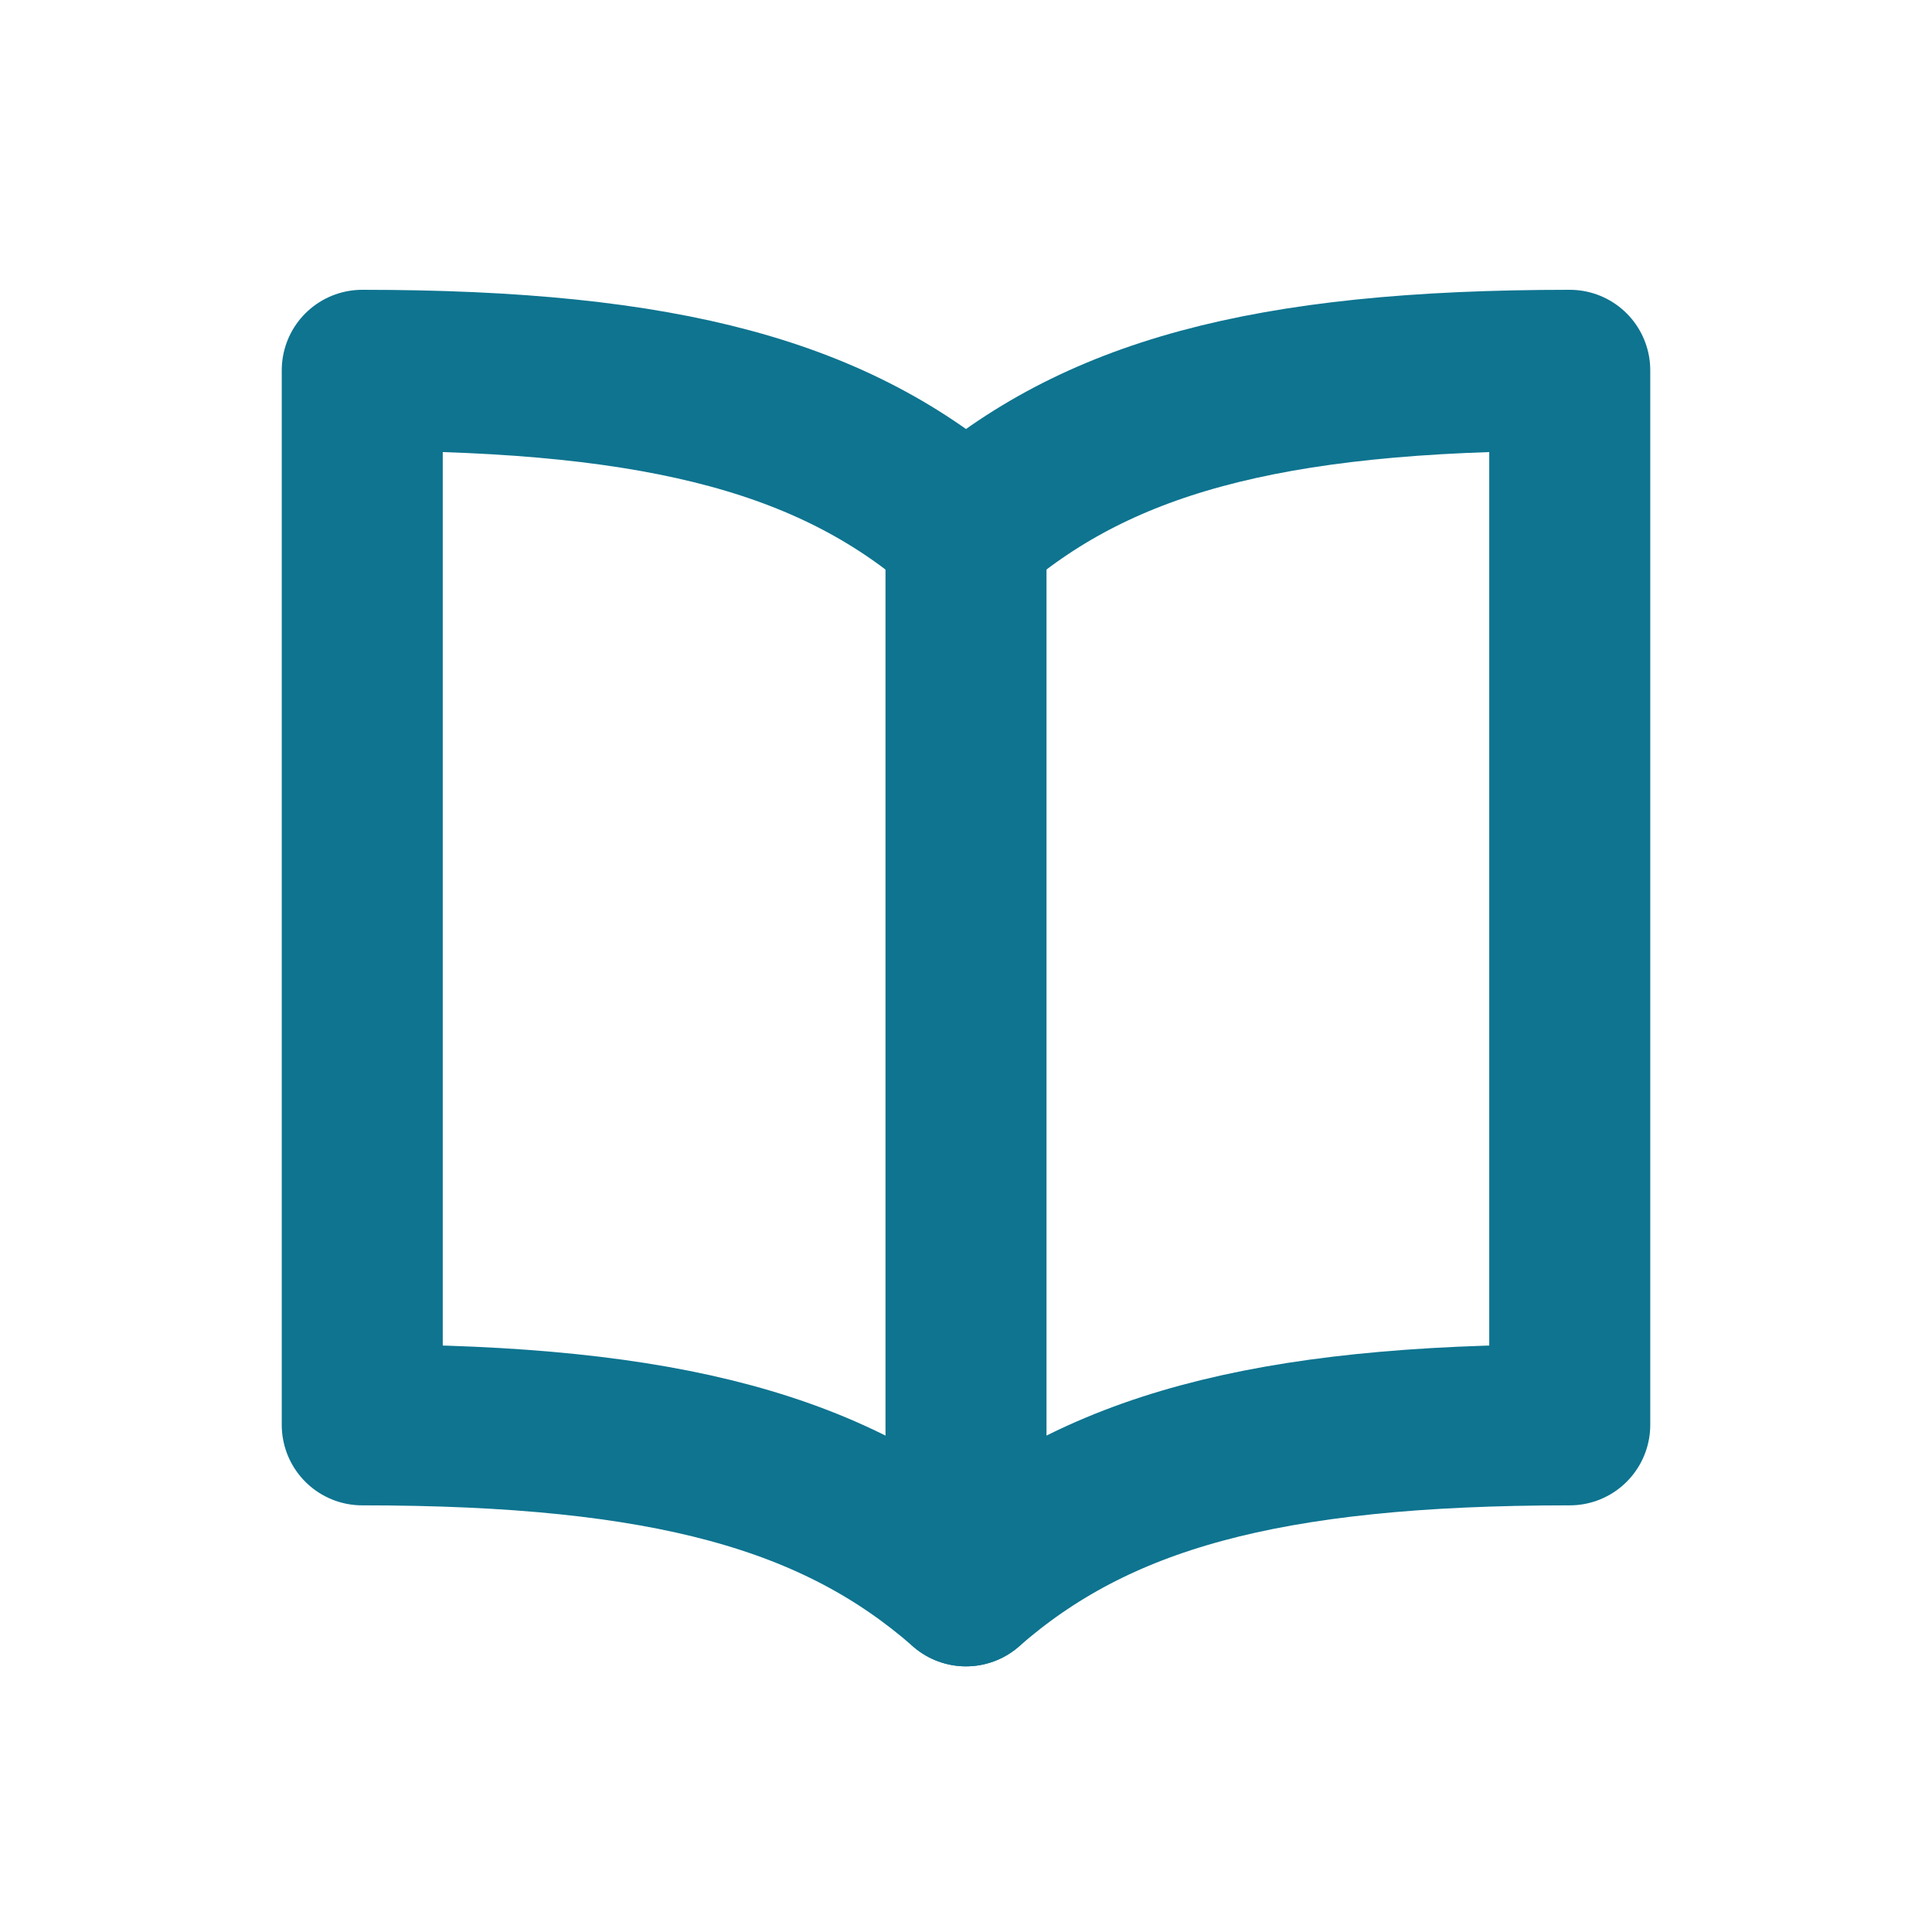
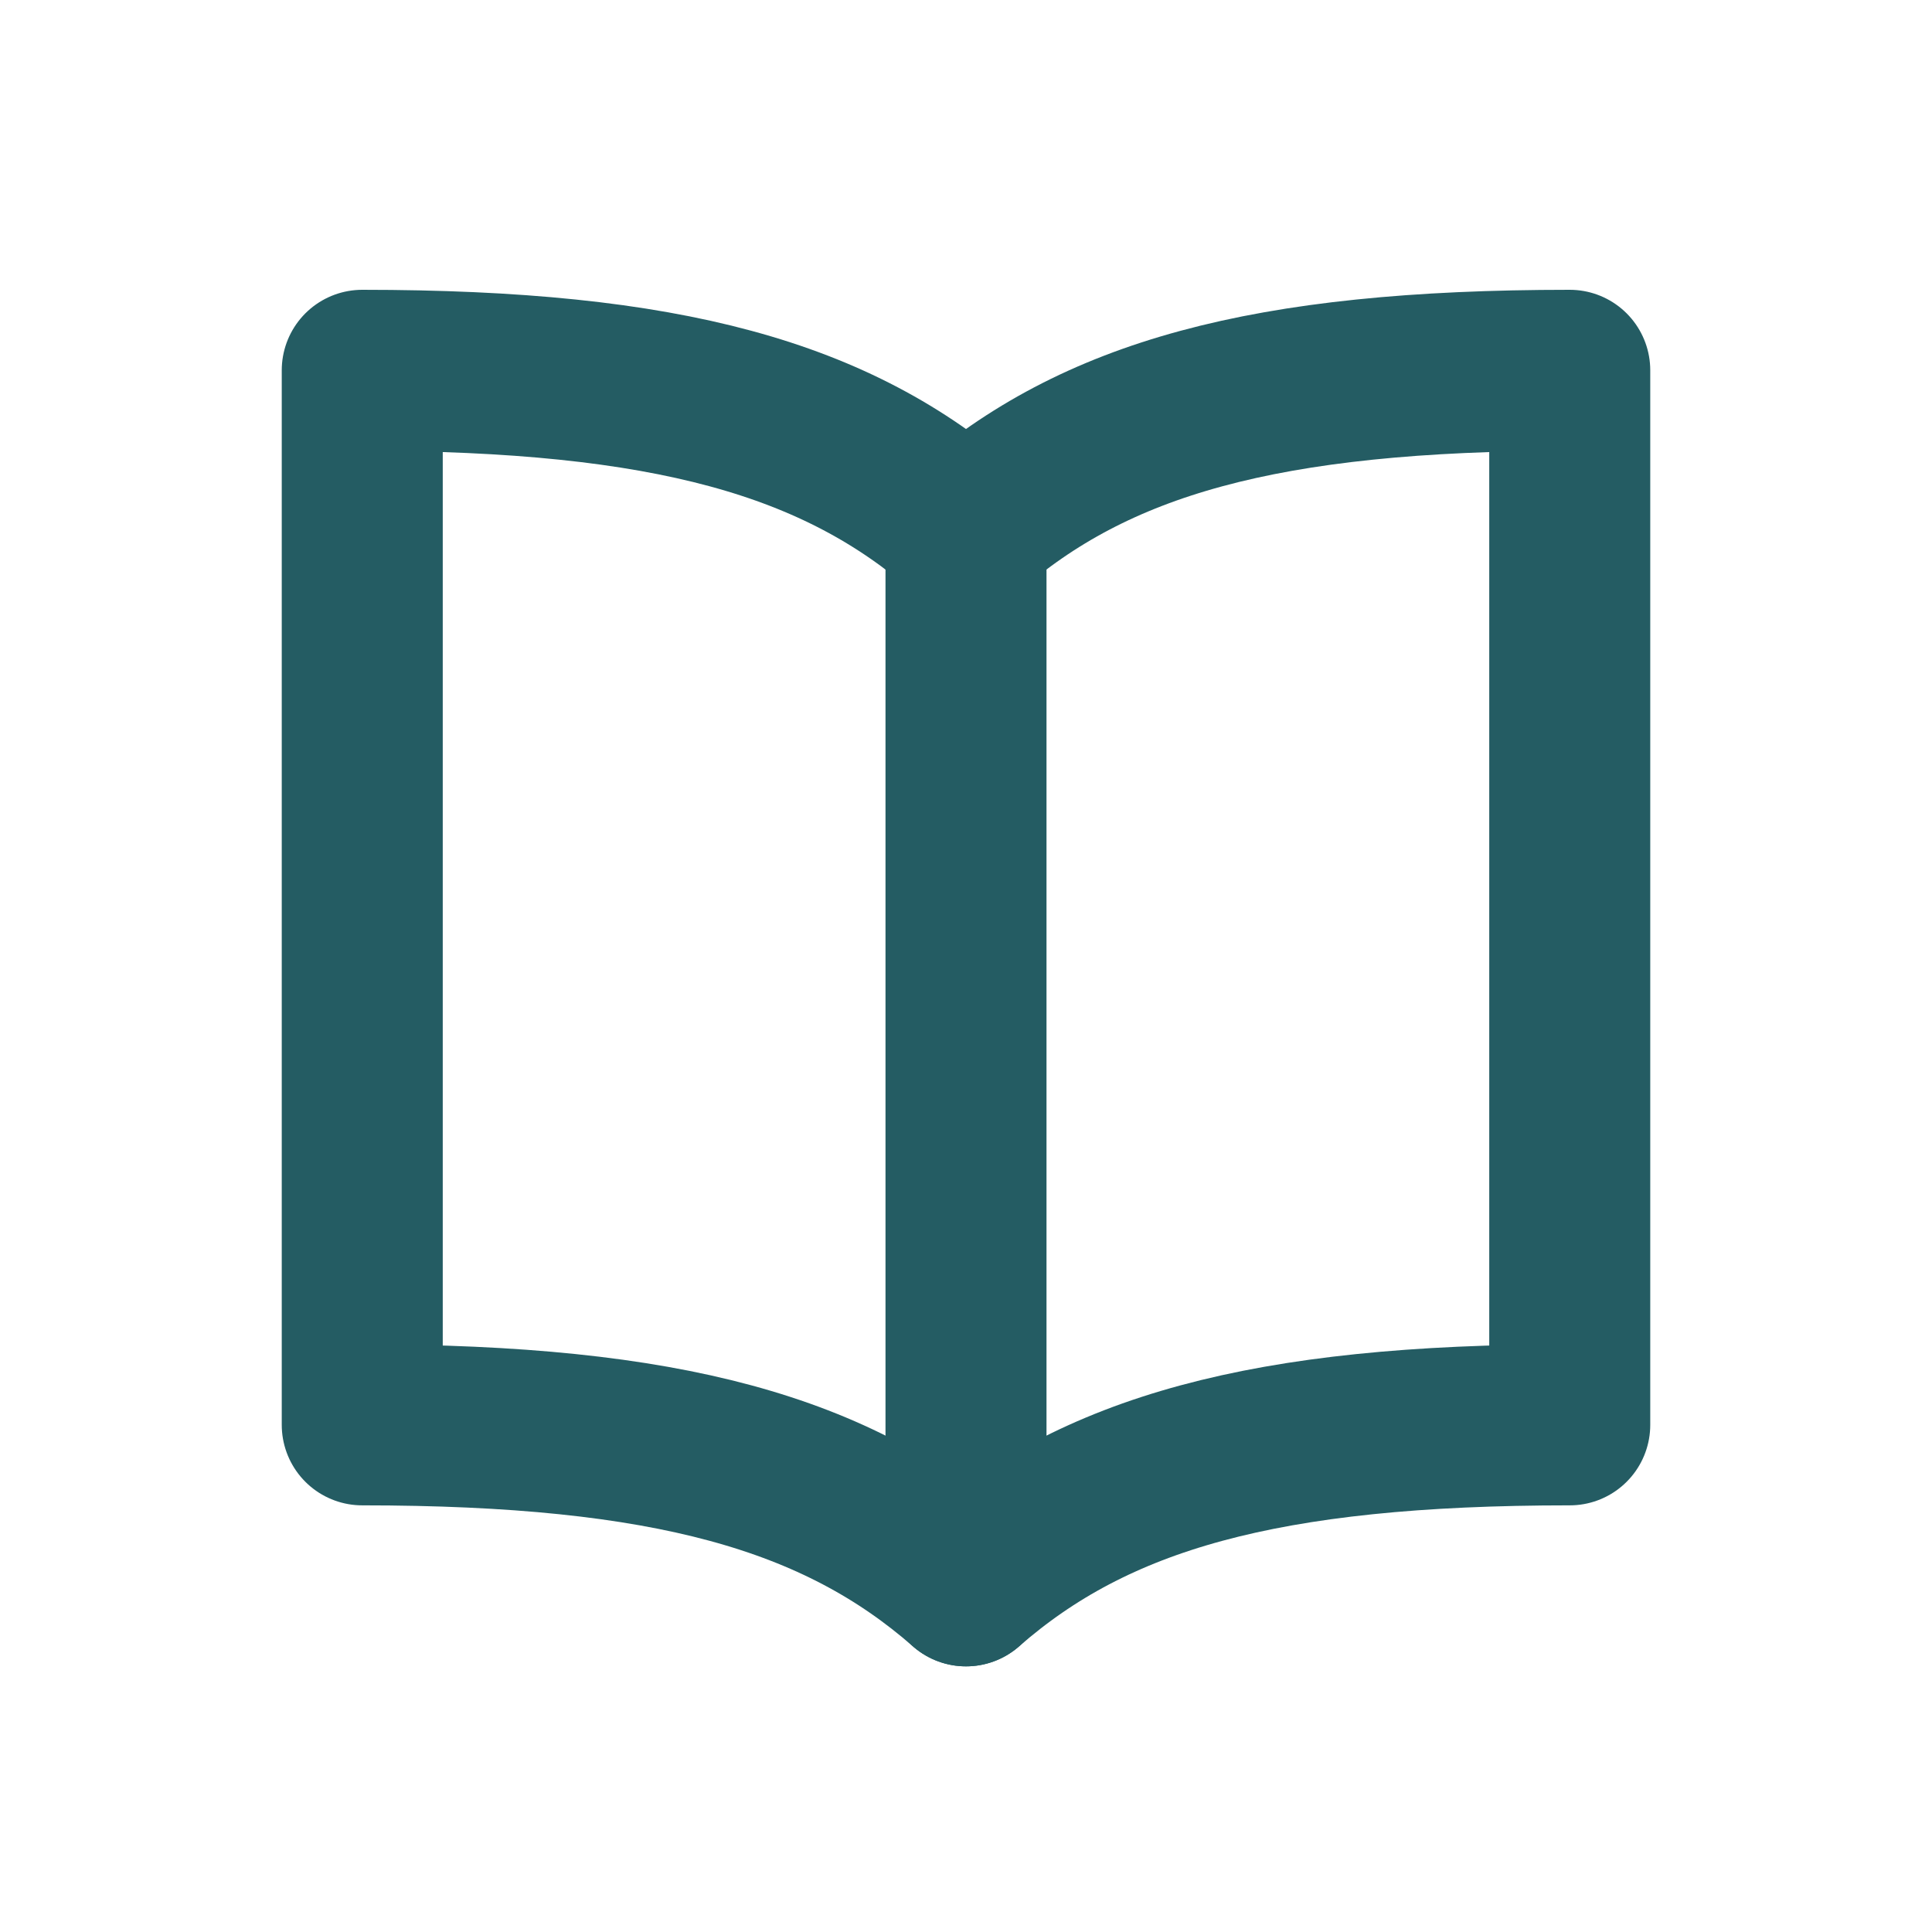
- <svg xmlns="http://www.w3.org/2000/svg" viewBox="0 0 24 24" fill="none" stroke="#0e7490" stroke-width="2" stroke-linecap="round" stroke-linejoin="round">
+ <svg xmlns="http://www.w3.org/2000/svg" viewBox="0 0 24 24" fill="none" stroke="#245C63" stroke-width="2" stroke-linecap="round" stroke-linejoin="round">
  <path d="M12 6.6C10.4 5.2 8.3 4.6 4.5 4.6v13.1c3.8 0 5.9.6 7.5 2 1.6-1.4 3.7-2 7.5-2V4.6c-3.8 0-5.9.6-7.5 2z" />
  <path d="M12 6.6v13.1" />
</svg>
